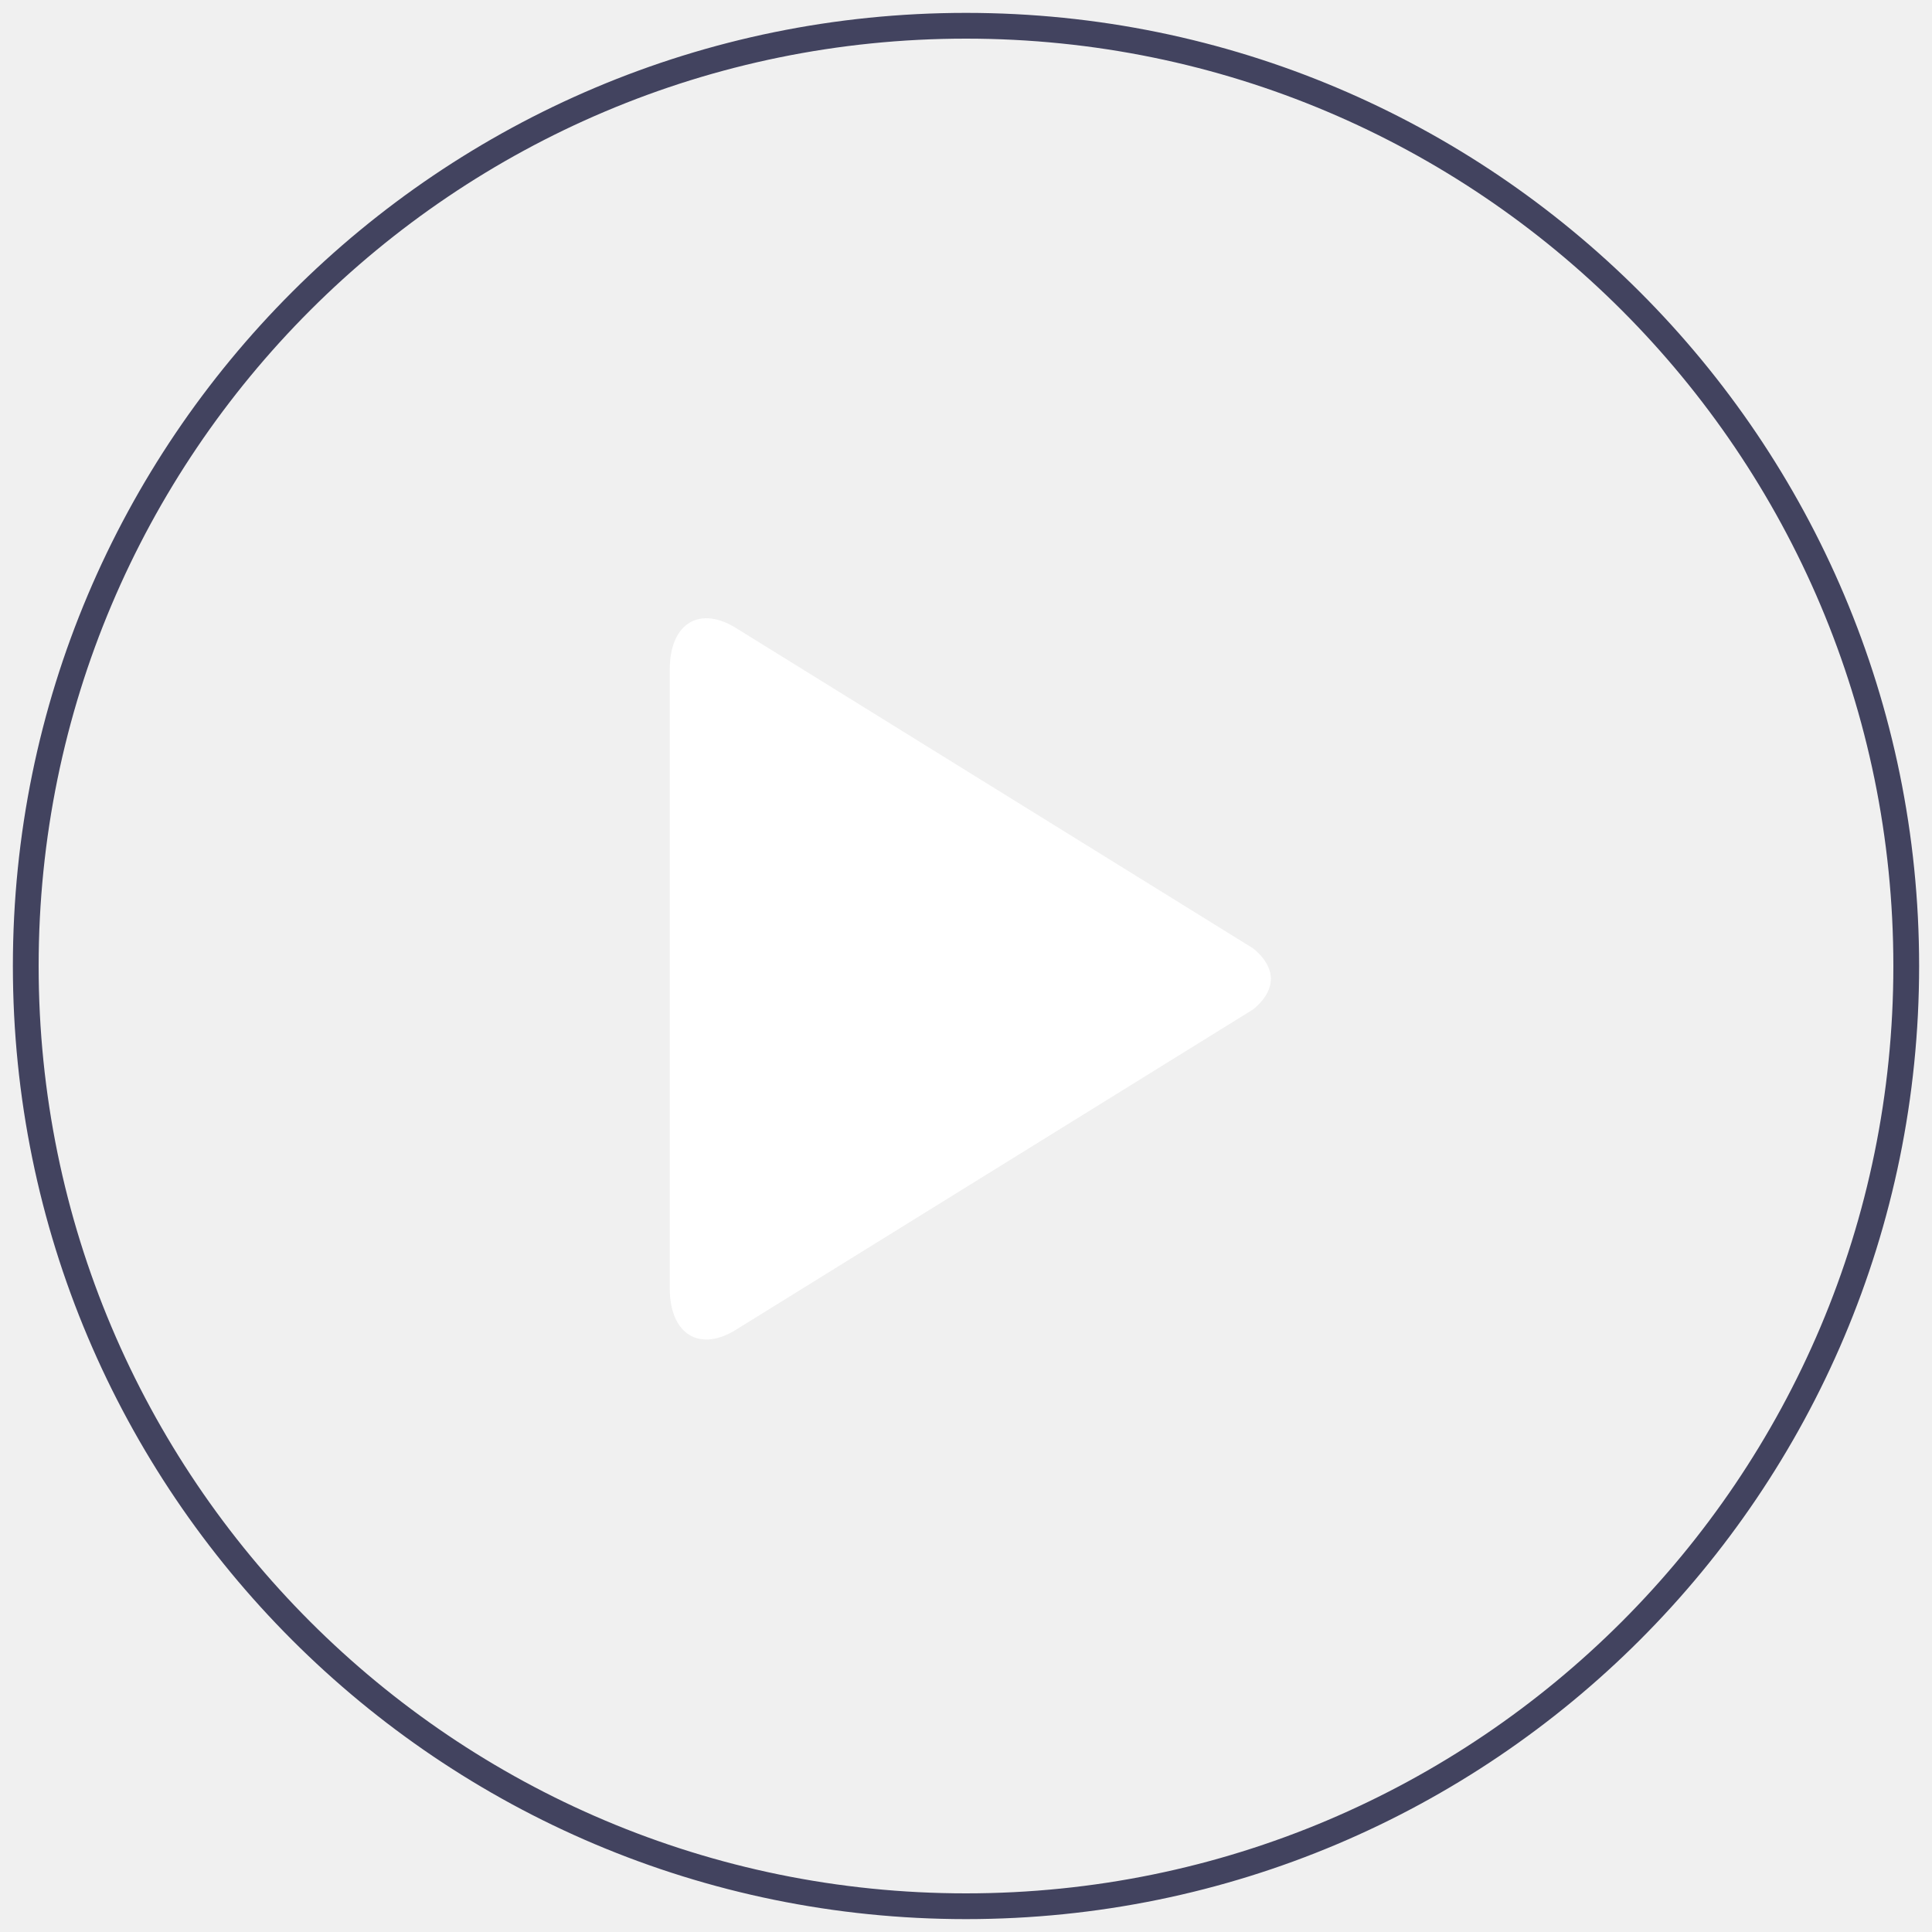
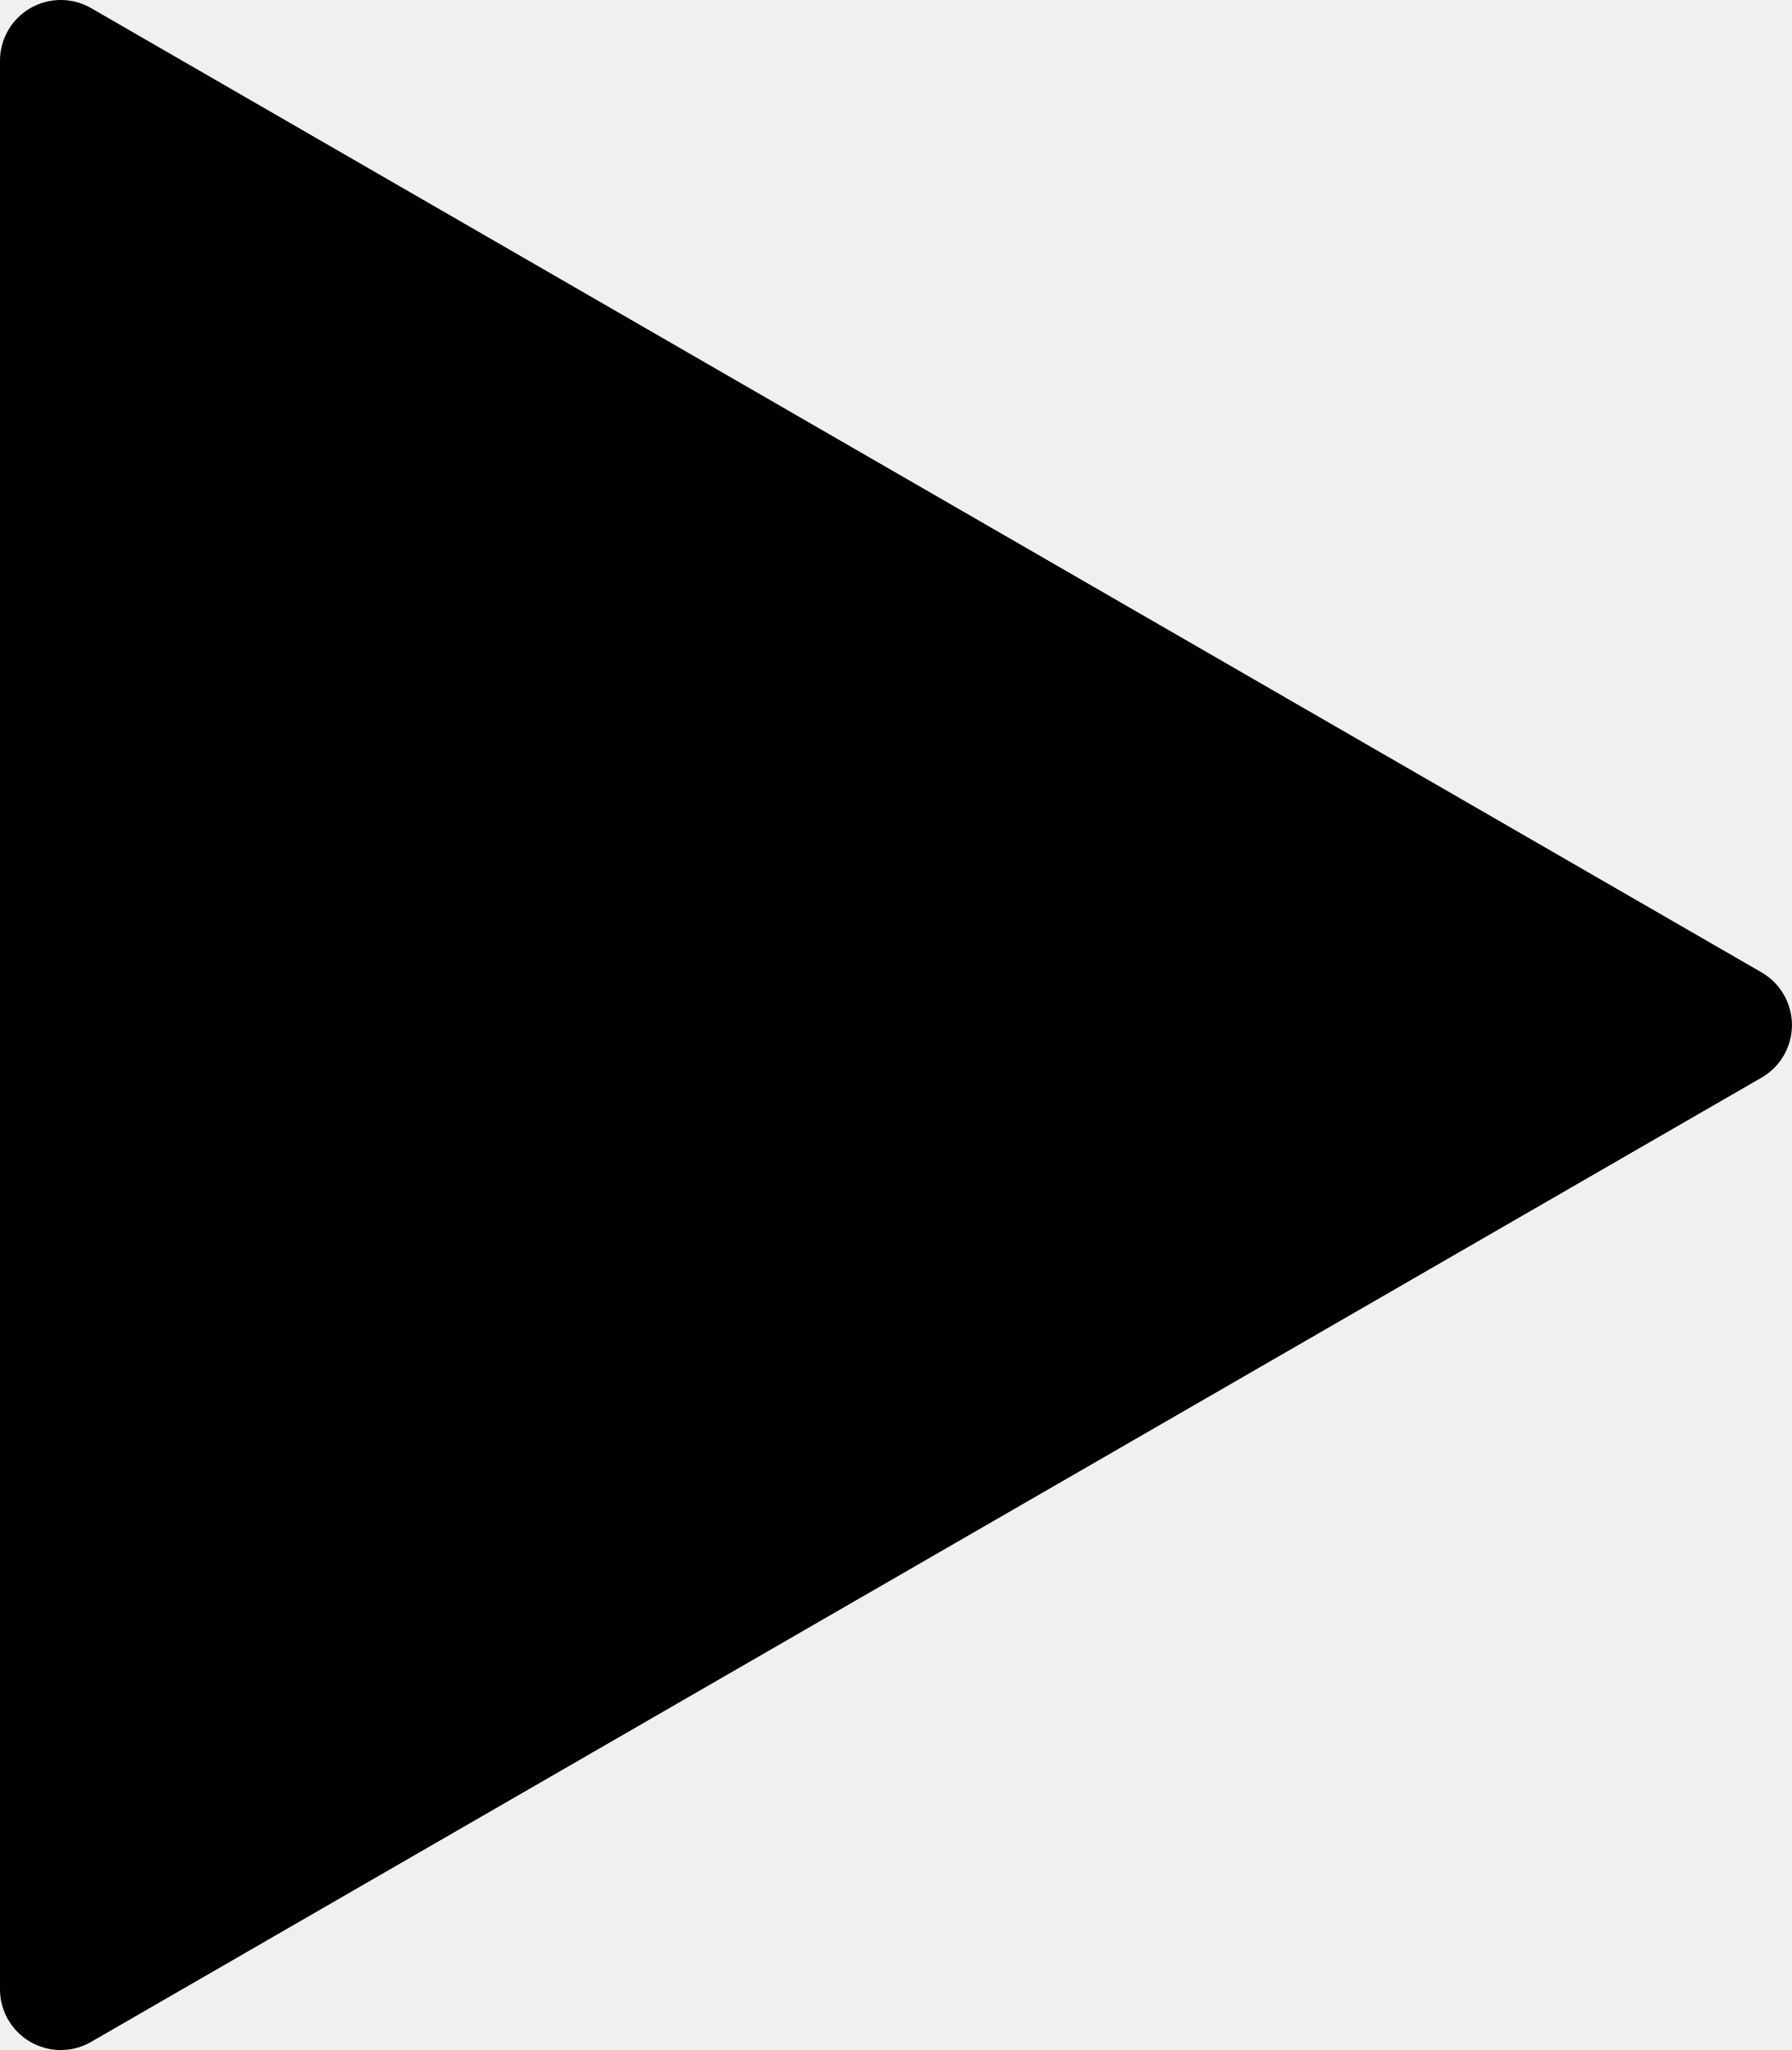
- <svg xmlns="http://www.w3.org/2000/svg" width="75px" height="75px" viewBox="0 0 75 75" version="1.1">
-   <defs />
-   <g id="05.02.00-Example-SingleSong" stroke="none" stroke-width="1" fill="none" fill-rule="evenodd">
-     <g id="HD_05.02.00-Example-SingleSong" transform="translate(-510, -594)">
-       <g id="Body" transform="translate(21, 180)">
-         <g id="Content">
-           <g id="Example" transform="translate(318, 20)">
-             <g id="Player" transform="translate(148, 95)">
-               <g id="Bottom" transform="translate(0, 285)">
-                 <g id="Play/Pause" transform="translate(24, 15)">
-                   <g id="Group">
-                     <g id="Group-3">
-                       <g id="Oval">
-                         <circle stroke="#42435F" stroke-width="1" cx="36.5" cy="36.5" r="36.5" />
-                         <path d="M47.625,35.803 L27.646,23.426 C26.189,22.474 25,23.173 25,24.988 L25,49.011 C25,50.823 26.188,51.529 27.646,50.573 L47.625,38.198 C47.625,38.198 48.336,37.698 48.336,37.001 C48.336,36.302 47.625,35.803 47.625,35.803 Z" id="Shape" fill="#FFFFFF" fill-rule="nonzero" />
-                       </g>
-                     </g>
-                   </g>
-                 </g>
-               </g>
-             </g>
-           </g>
-         </g>
-       </g>
-     </g>
+ <svg xmlns="http://www.w3.org/2000/svg" version="1.1" id="svg833" width="278.704" height="318.896" viewBox="0 0 278.704 318.896">
+   <defs id="defs837" />
+   <g id="g841" transform="translate(-79.79183,-35.02153)">
+     <path style="fill:#000000;stroke:#000000;stroke-width:18.898;stroke-linecap:square;stroke-linejoin:round;stroke-miterlimit:4;stroke-dasharray:none;stroke-opacity:1;paint-order:stroke markers fill" id="path845" d="m 349.048,194.47 -129.904,75 -129.904,75 0,-150 0,-150 129.904,75 z" />
  </g>
</svg>
